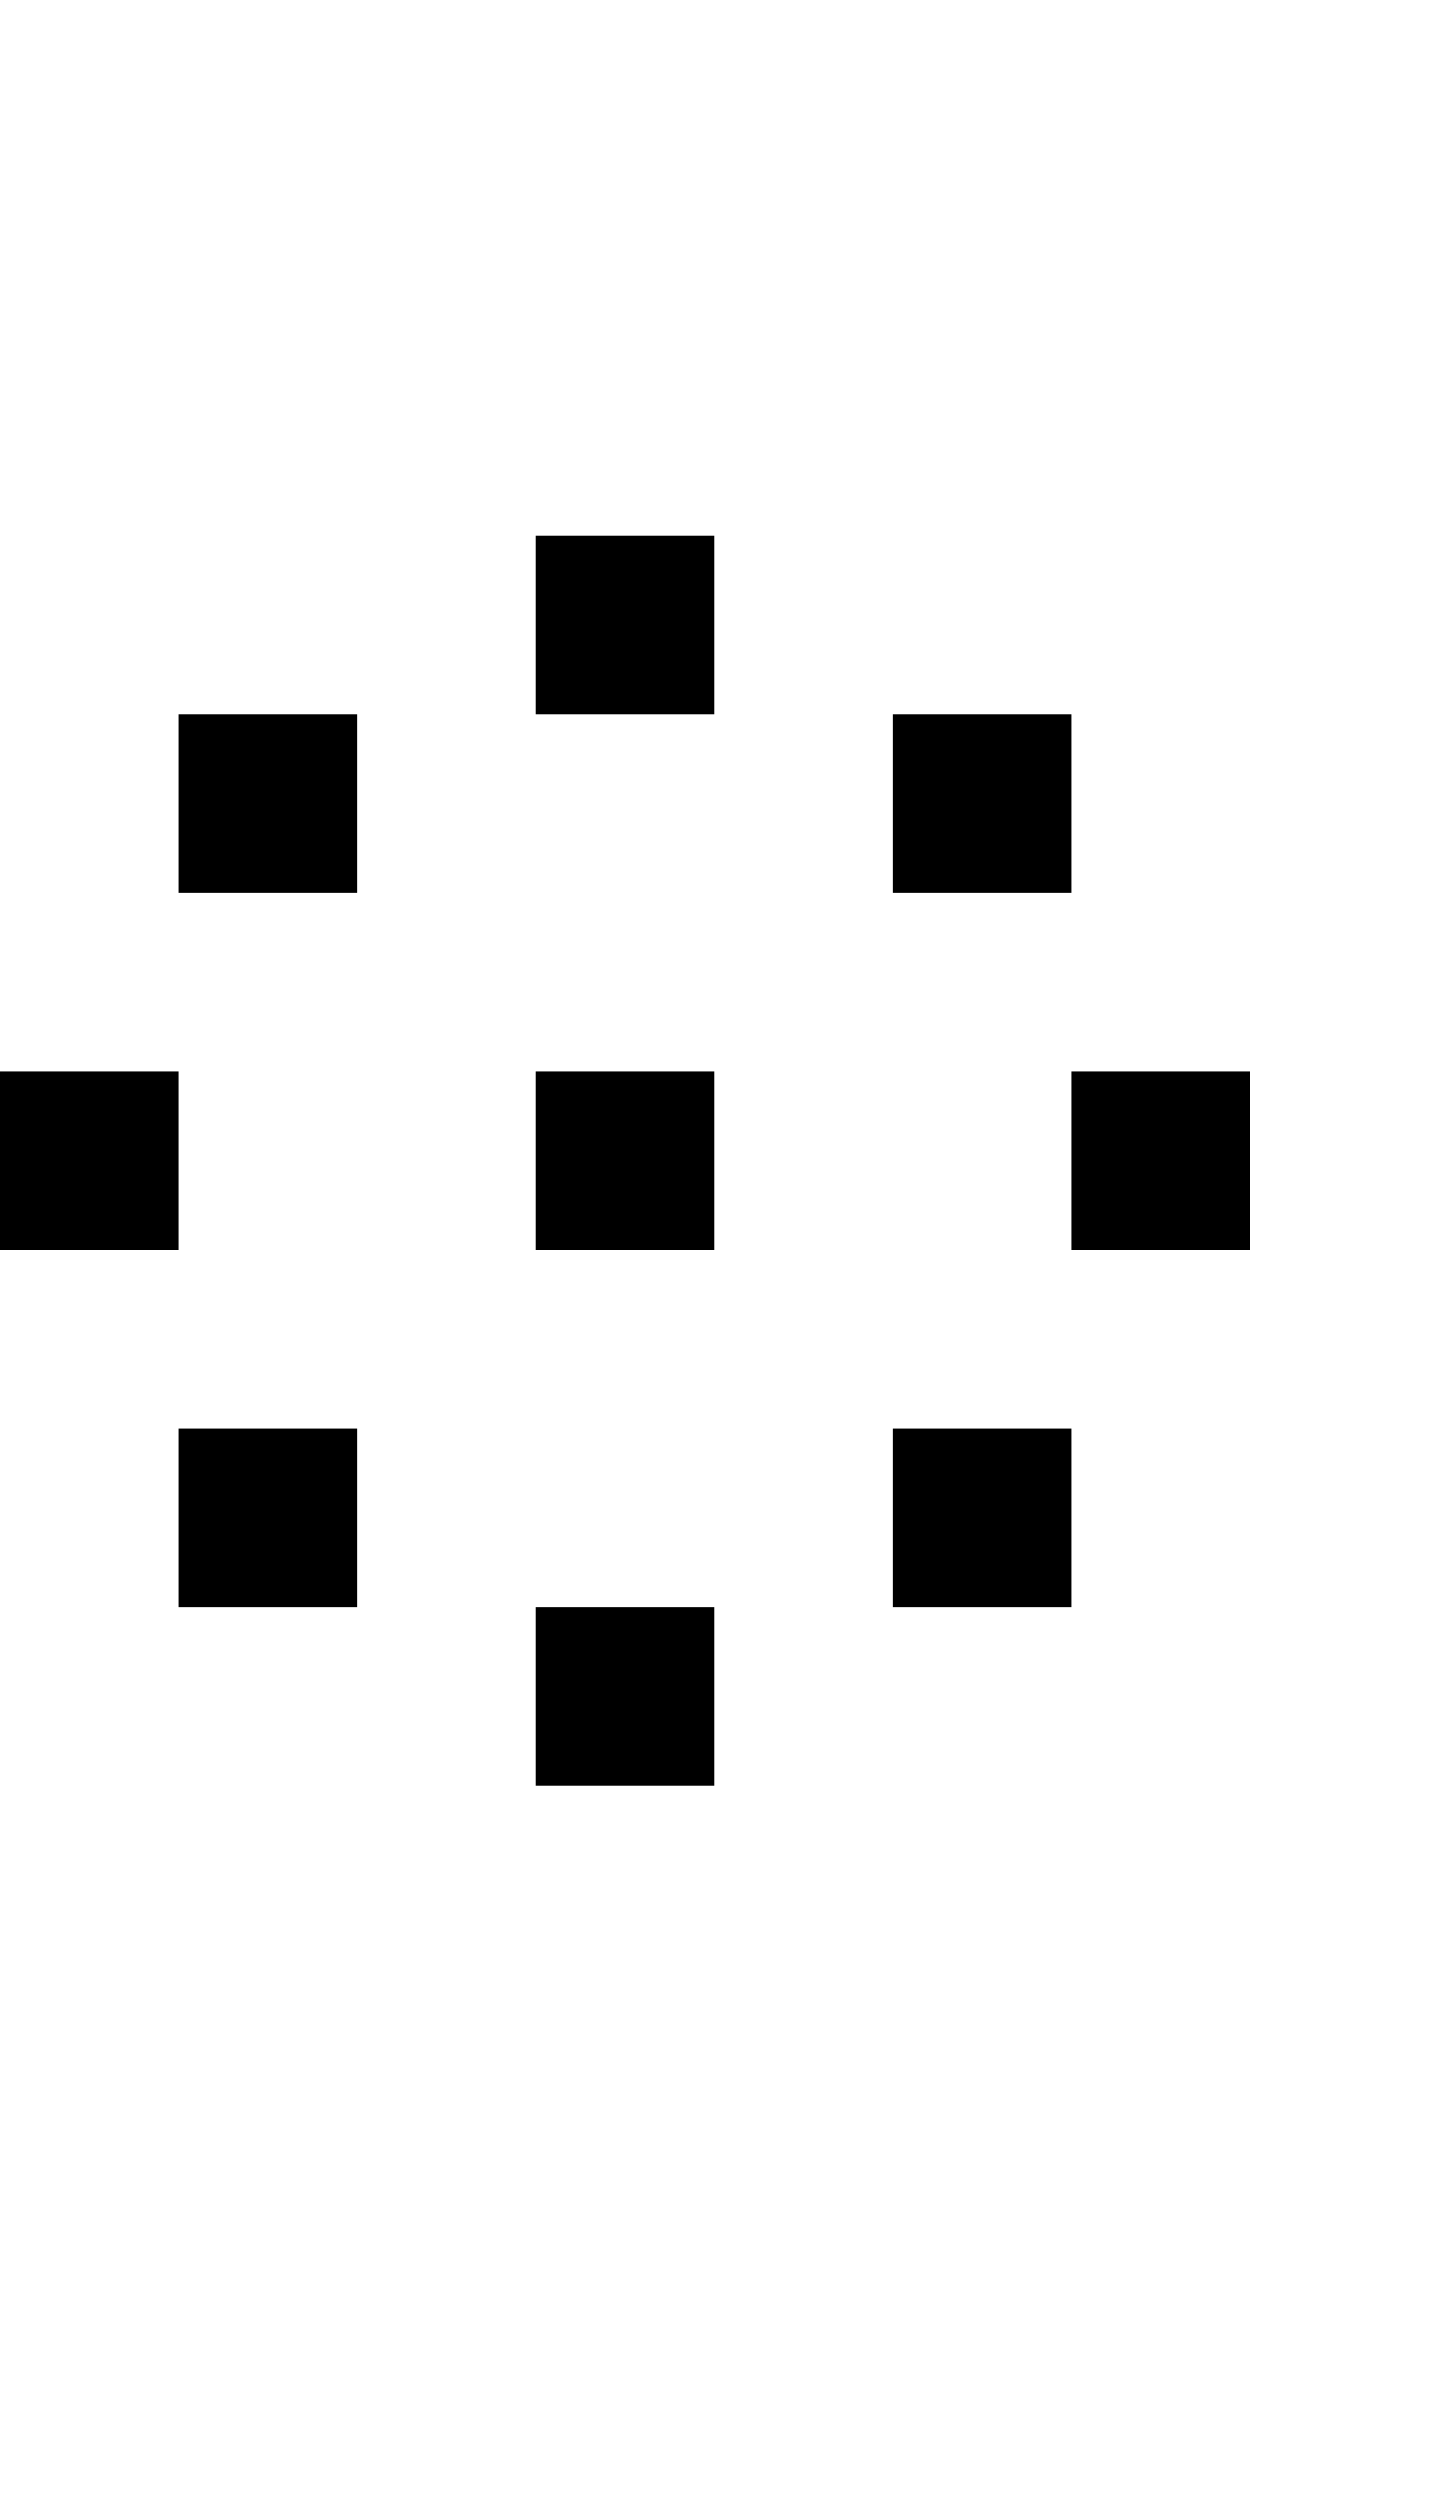
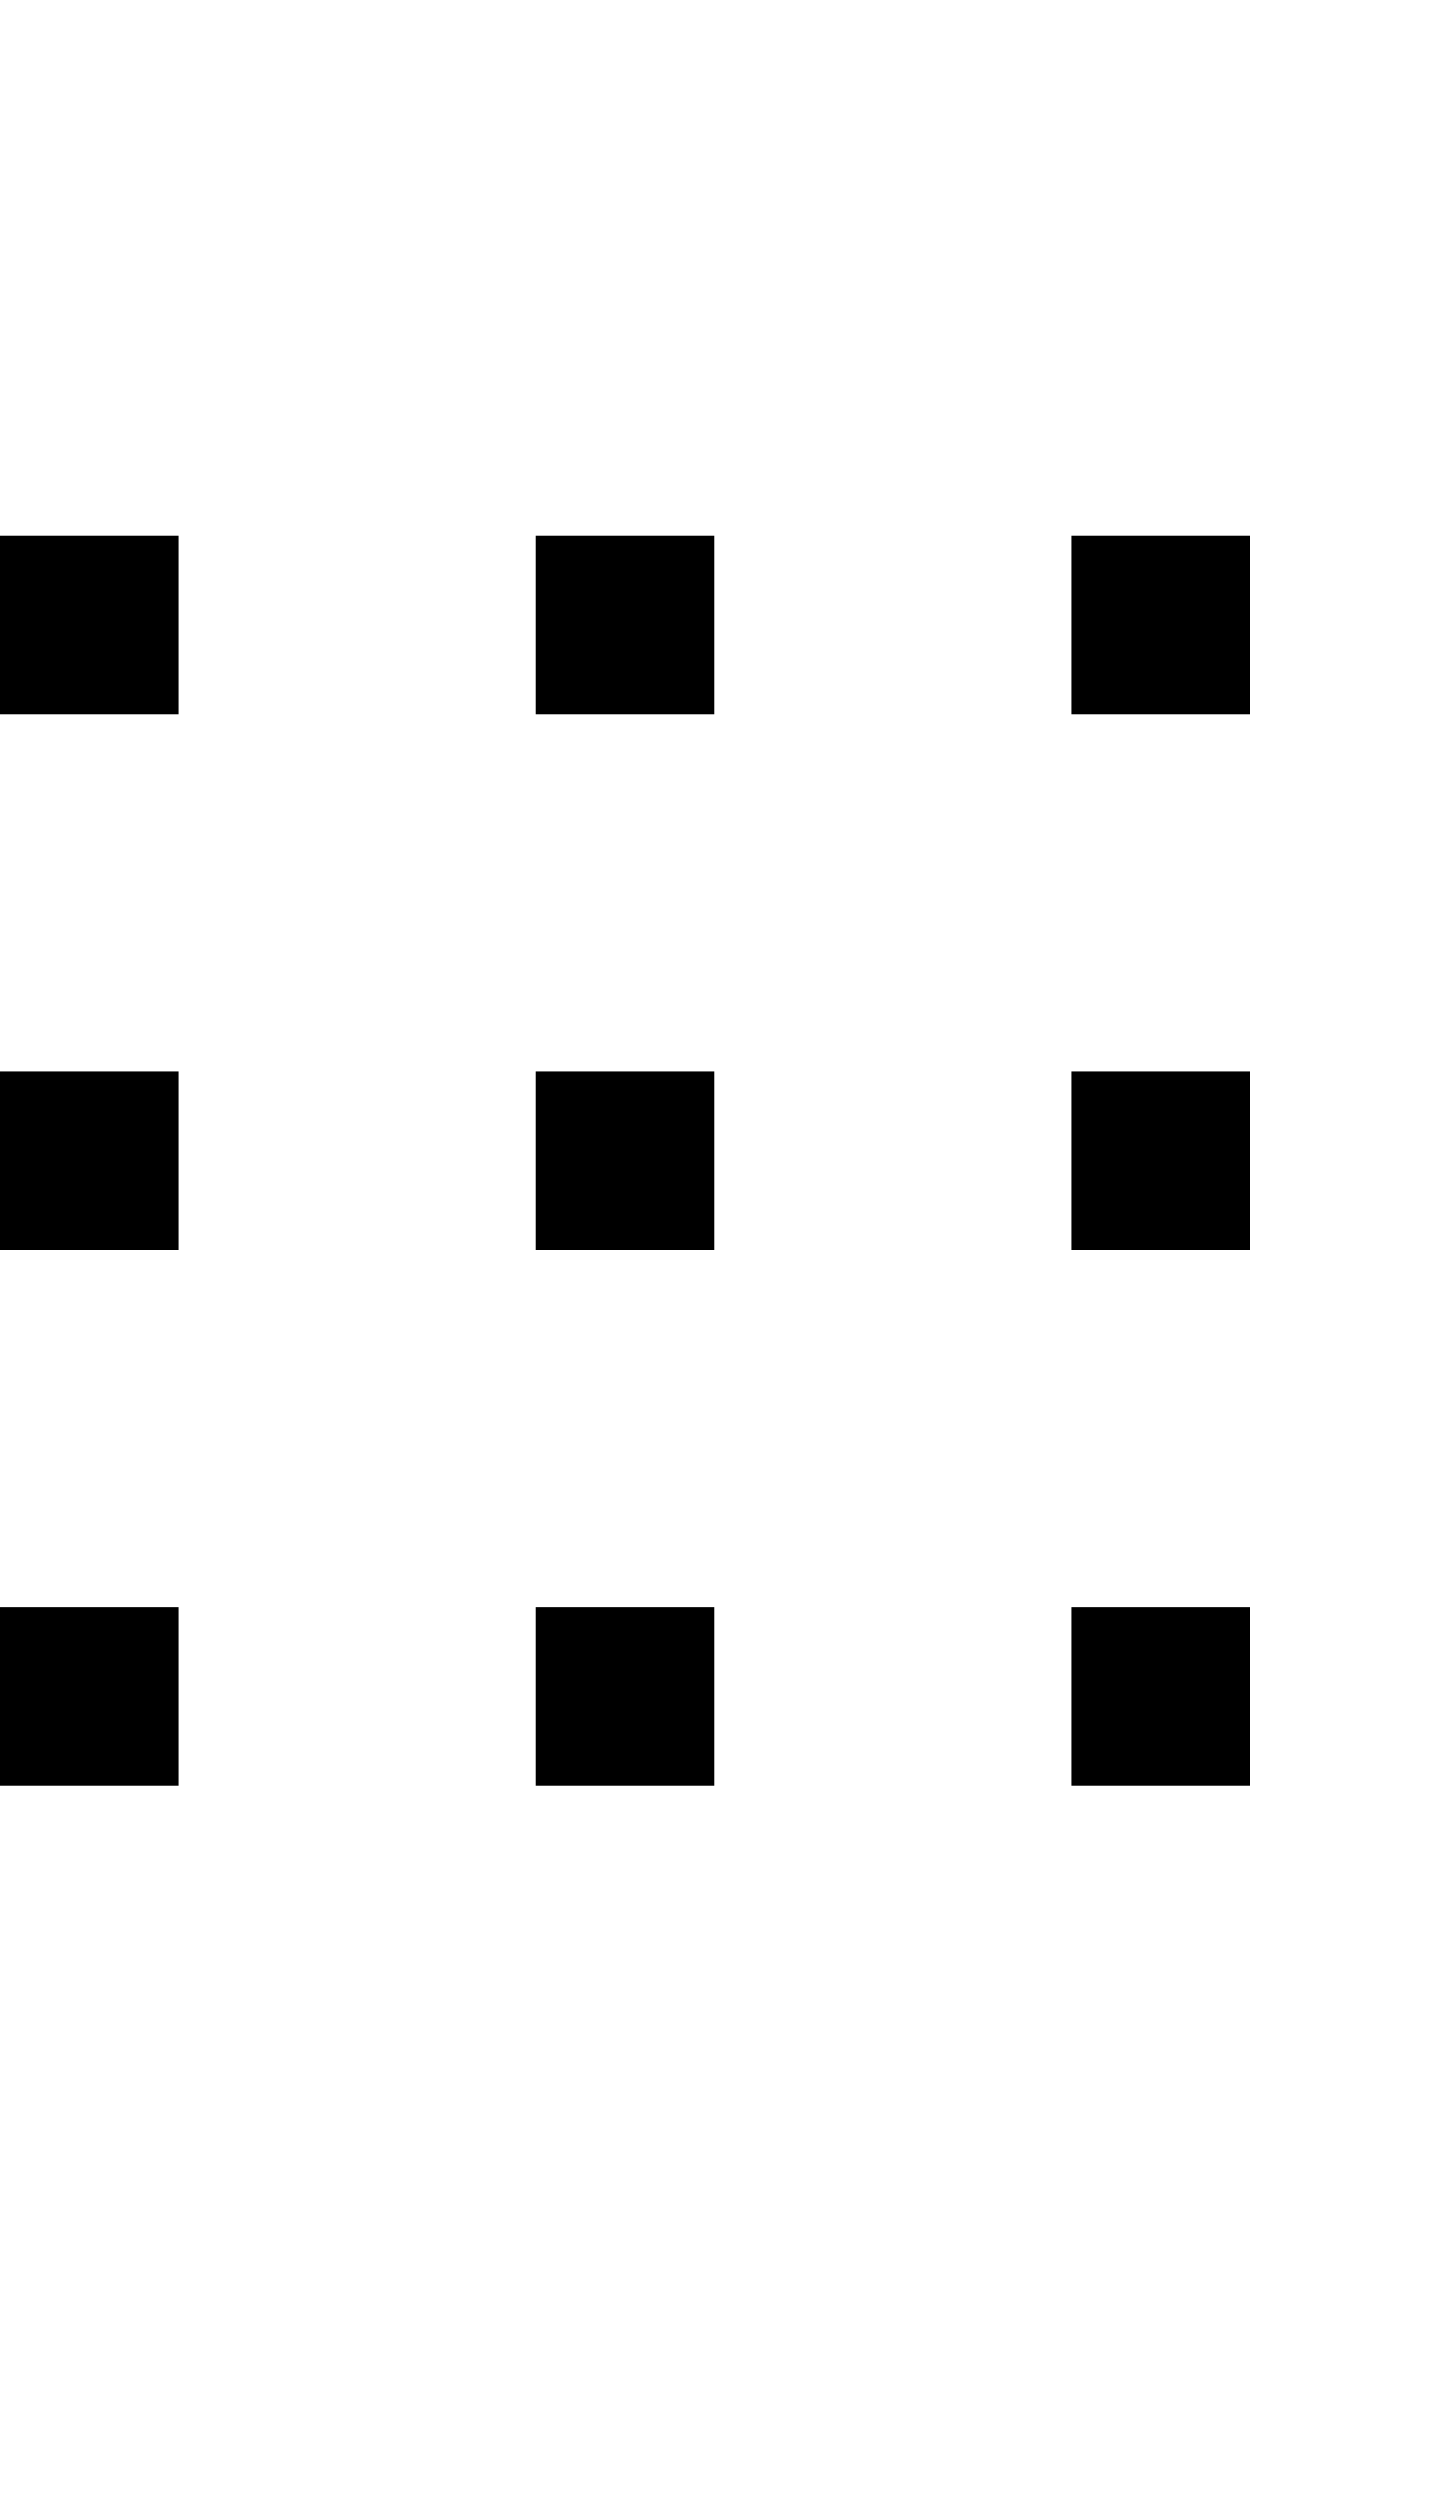
<svg xmlns="http://www.w3.org/2000/svg" width="400" height="700">
-   <path d="M 150 150 L 150 200 L 200 200 L 200 150 L 150 150 z M 50 200 L 50 250 L 100 250 L 100 200 L 50 200 z M 250 200 L 250 250 L 300 250 L 300 200 L 250 200 z M 0 300 L 0 350 L 50 350 L 50 300 L 0 300 z M 150 300 L 150 350 L 200 350 L 200 300 L 150 300 z M 300 300 L 300 350 L 350 350 L 350 300 L 300 300 z M 50 400 L 50 450 L 100 450 L 100 400 L 50 400 z M 250 400 L 250 450 L 300 450 L 300 400 L 250 400 z M 150 450 L 150 500 L 200 500 L 200 450 L 150 450 z " />
+   <path d="M 0 150 L 0 200 L 50 200 L 50 150 L 0 150 z M 150 150 L 150 200 L 200 200 L 200 150 L 150 150 z M 300 150 L 300 200 L 350 200 L 350 150 L 300 150 z M 0 300 L 0 350 L 50 350 L 50 300 L 0 300 z M 150 300 L 150 350 L 200 350 L 200 300 L 150 300 z M 300 300 L 300 350 L 350 350 L 350 300 L 300 300 z M 0 450 L 0 500 L 50 500 L 50 450 L 0 450 z M 150 450 L 150 500 L 200 500 L 200 450 L 150 450 z M 300 450 L 300 500 L 350 500 L 350 450 L 300 450 z " />
</svg>
